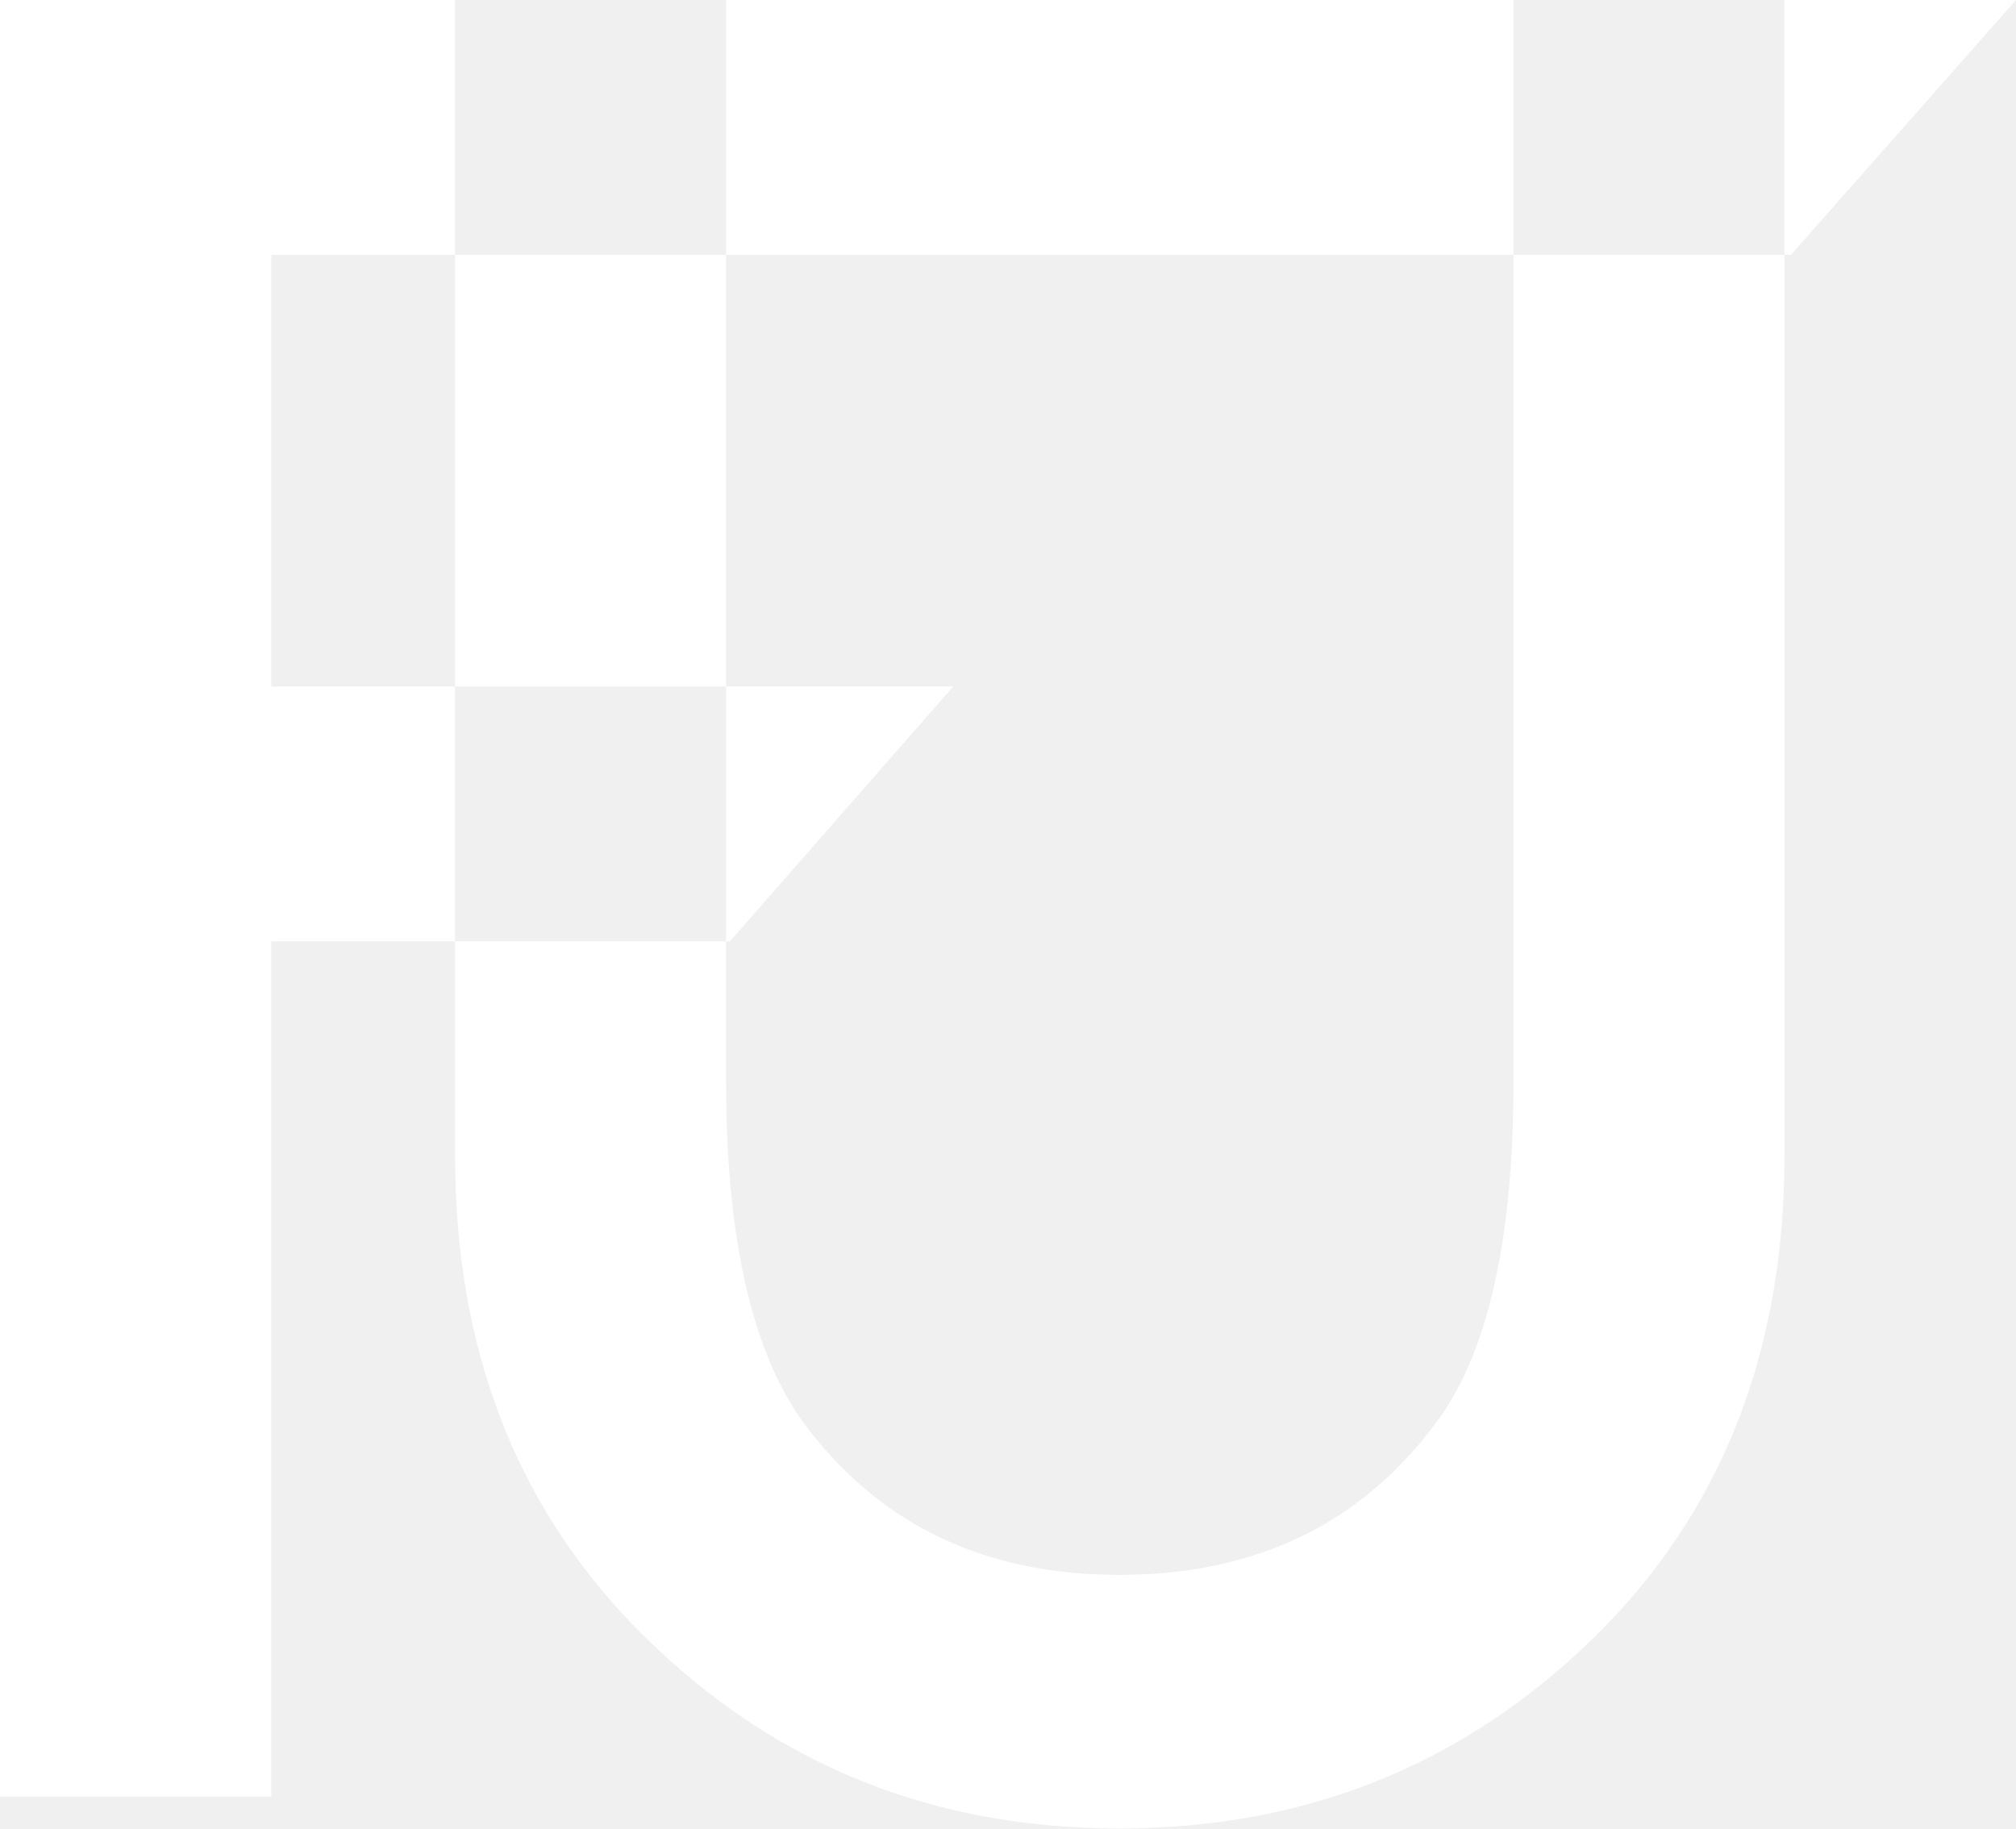
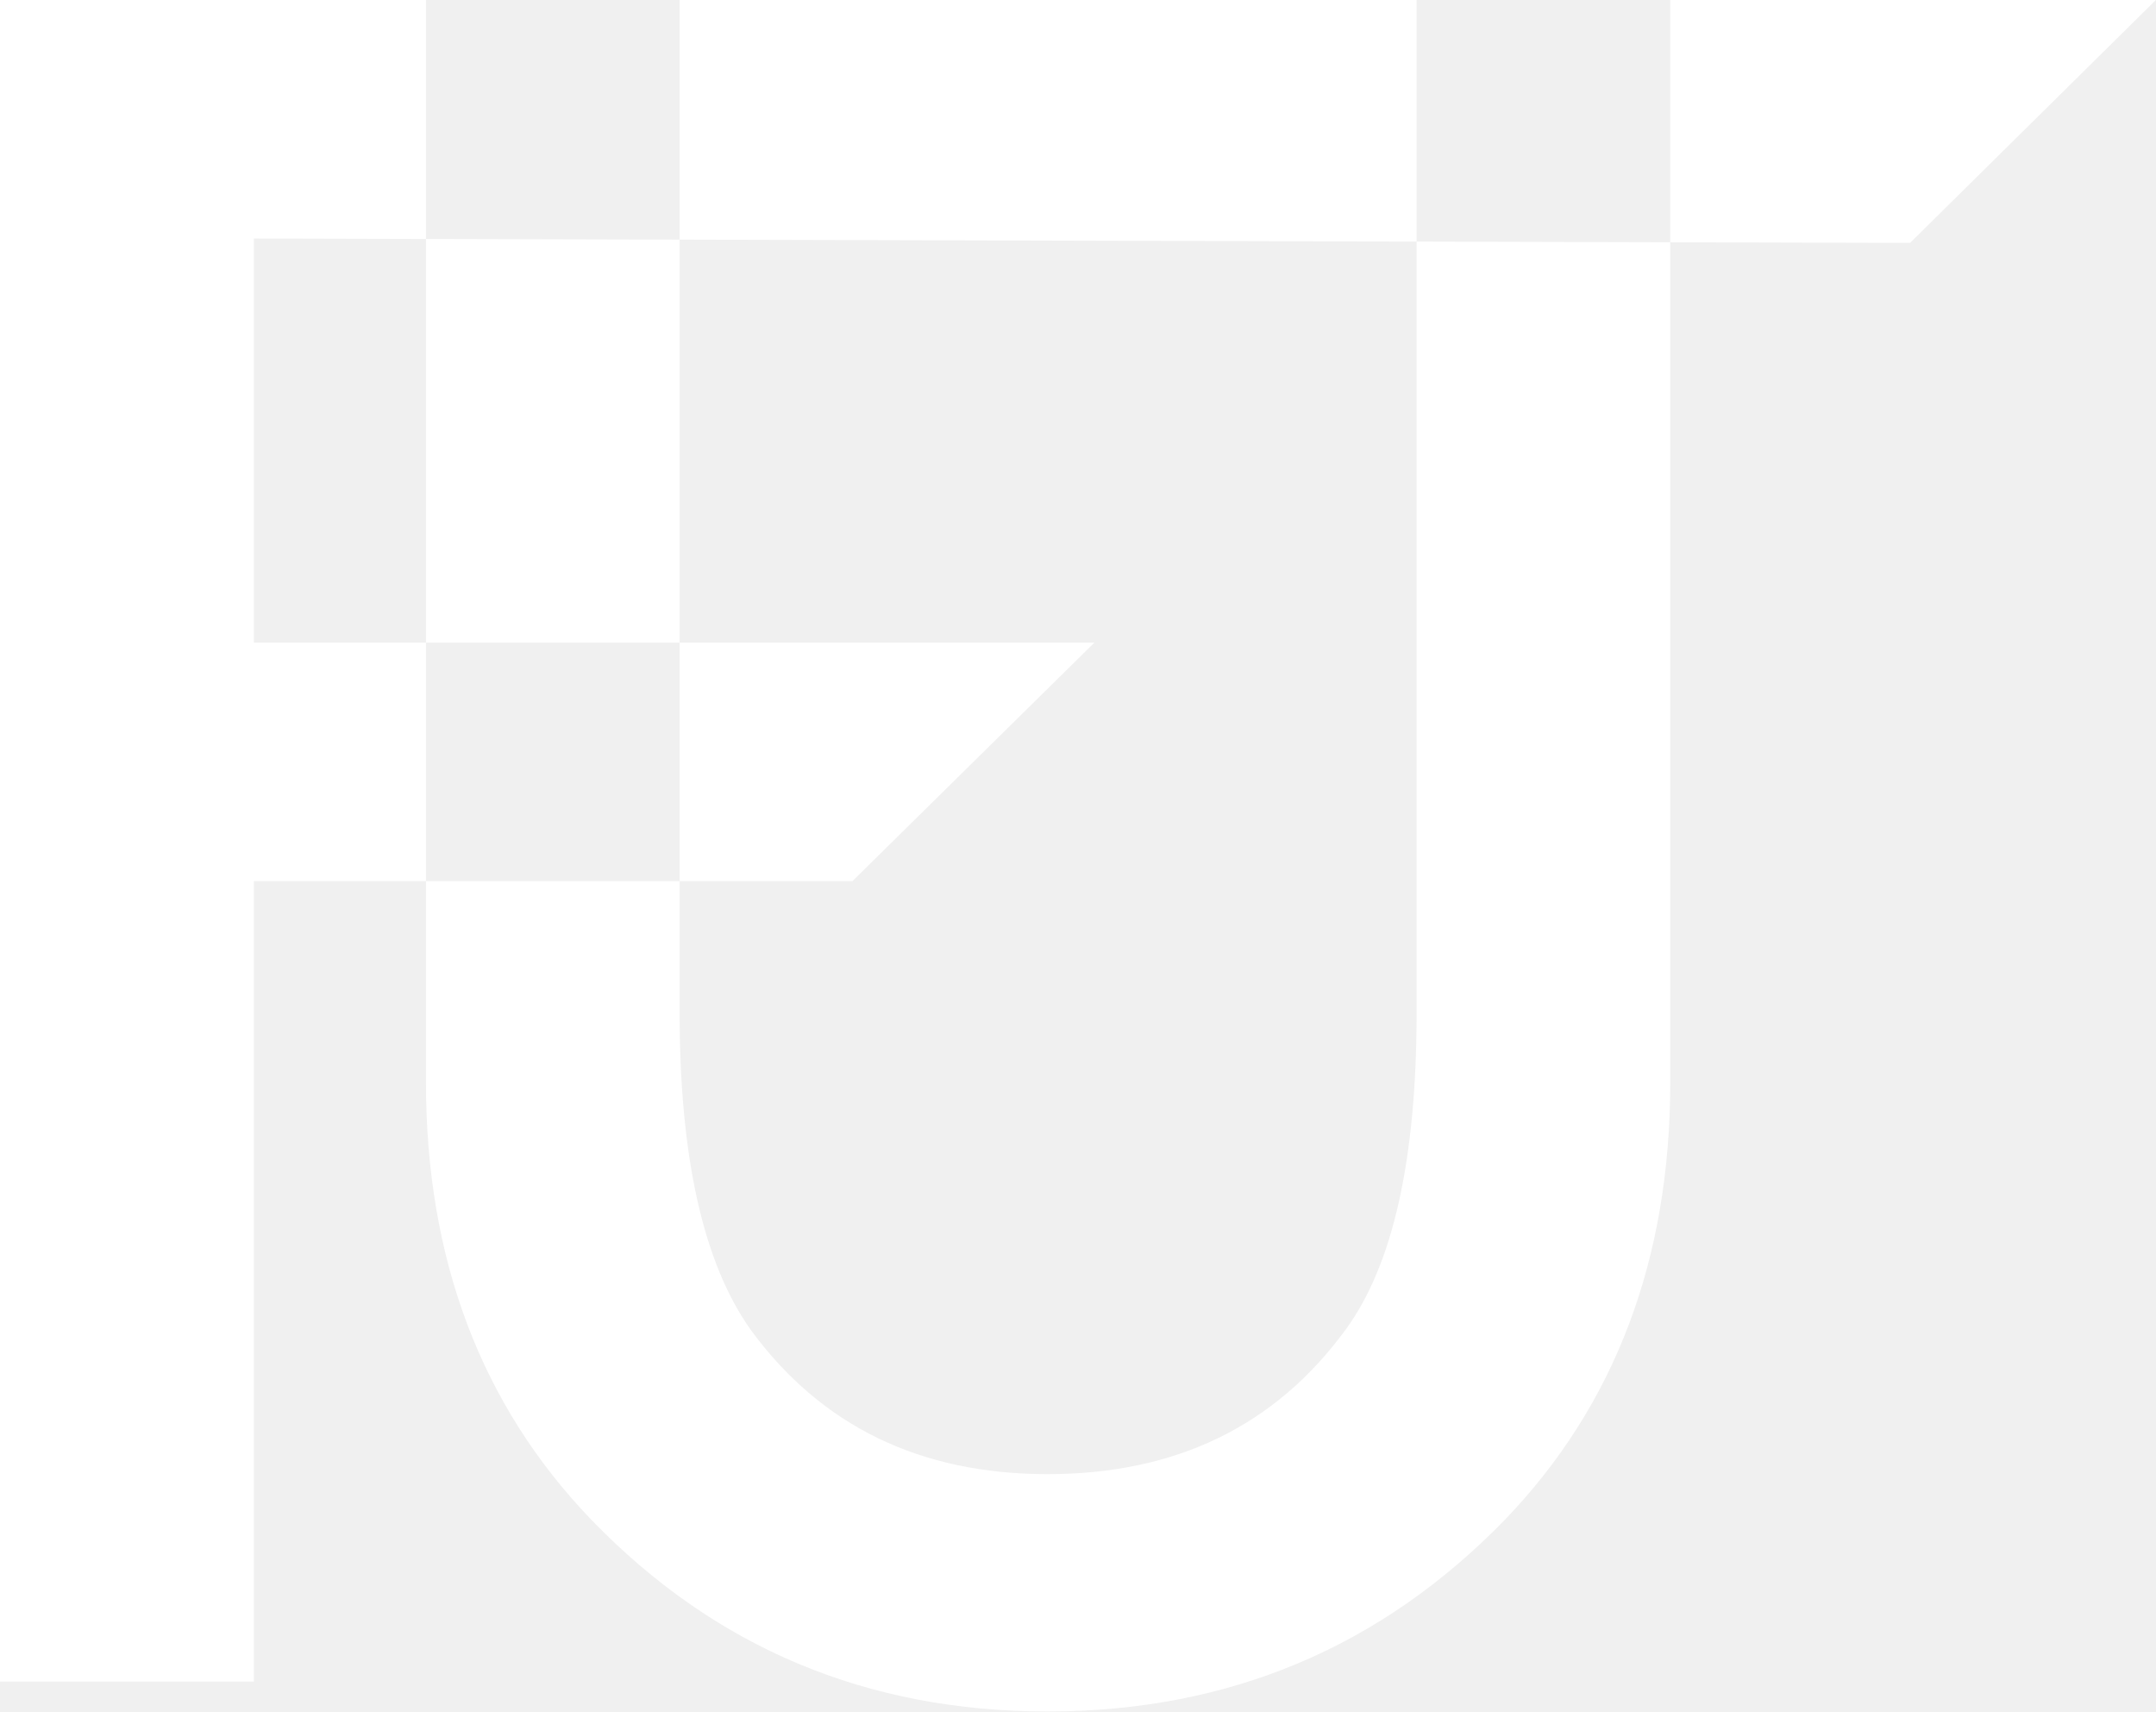
- <svg xmlns="http://www.w3.org/2000/svg" width="505px" height="458px" viewBox="0 0 505 458" version="1.1">
+ <svg xmlns="http://www.w3.org/2000/svg" width="577px" height="458px" viewBox="0 0 577 458" version="1.1">
  <g id="Page-1" stroke="none" stroke-width="1" fill="none" fill-rule="evenodd">
-     <path d="M448.633,63.828 L67.946,63.828 L67.946,171.956 L238.778,171.956 L182.847,235.784 L67.946,235.784 L67.946,450 L0,450 L0,0 L505,0 L448.633,63.828 Z M181.882,0 L181.882,270.954 C181.882,309.607 188.194,337.867 200.819,355.737 C219.659,381.57 246.17,394.486 280.354,394.486 C314.732,394.486 341.341,381.57 360.181,355.737 C372.806,338.45 379.118,310.189 379.118,270.954 L379.118,0 L447,0 L447,289.601 C447,336.993 432.239,376.034 402.717,406.723 C369.504,440.908 328.717,458 280.354,458 C231.992,458 191.302,440.908 158.283,406.723 C128.761,376.034 114,336.993 114,289.601 L114,0 L181.882,0 Z" id="Logo_White" fill="#FFFFFF" />
+     <path d="M511.181,65 L67.946,63.828 L67.946,171.956 L292.899,171.956 L228.144,235.784 L67.946,235.784 L67.946,450 L0,450 L0,0 L576.964,0 L511.181,65 Z M181.882,0 L181.882,270.954 C181.882,309.607 188.194,337.867 200.819,355.737 C219.659,381.57 246.17,394.486 280.354,394.486 C314.732,394.486 341.341,381.57 360.181,355.737 C372.806,338.45 379.118,310.189 379.118,270.954 L379.118,0 L447,0 L447,289.601 C447,336.993 432.239,376.034 402.717,406.723 C369.504,440.908 328.717,458 280.354,458 C231.992,458 191.302,440.908 158.283,406.723 C128.761,376.034 114,336.993 114,289.601 L114,0 L181.882,0 Z" id="Logowhitev2" fill="#FFFFFF" />
  </g>
</svg>
